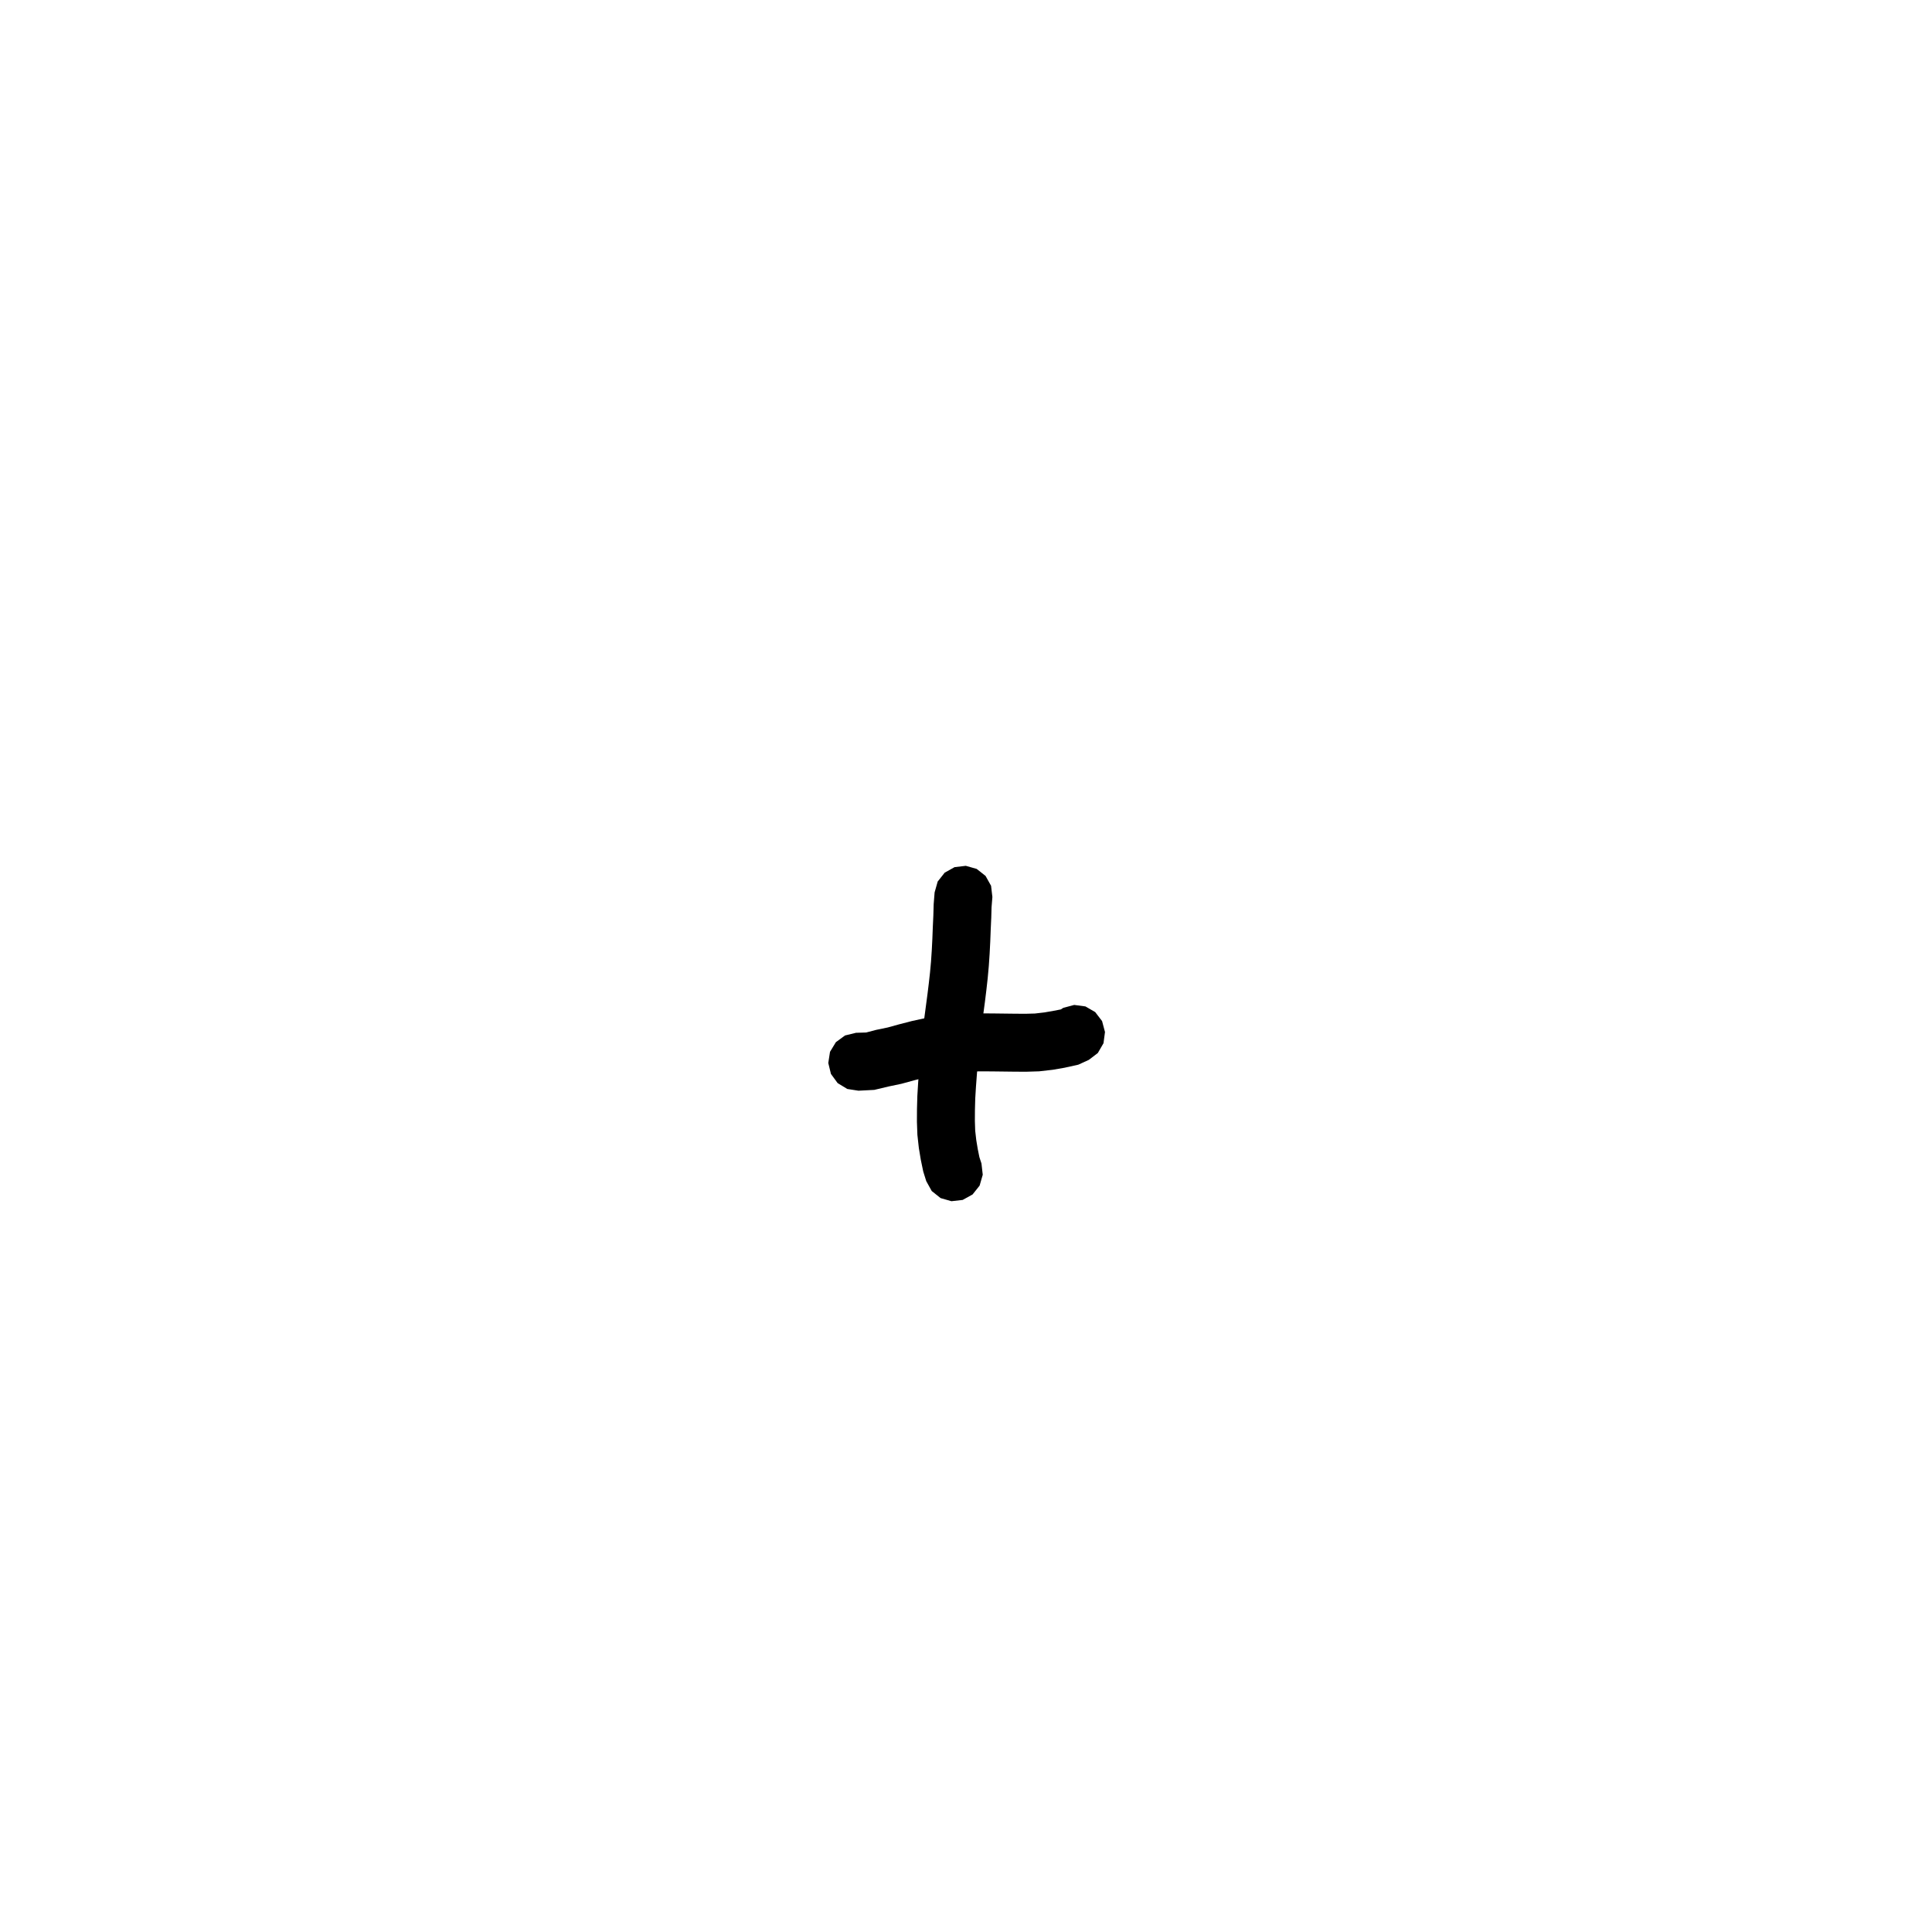
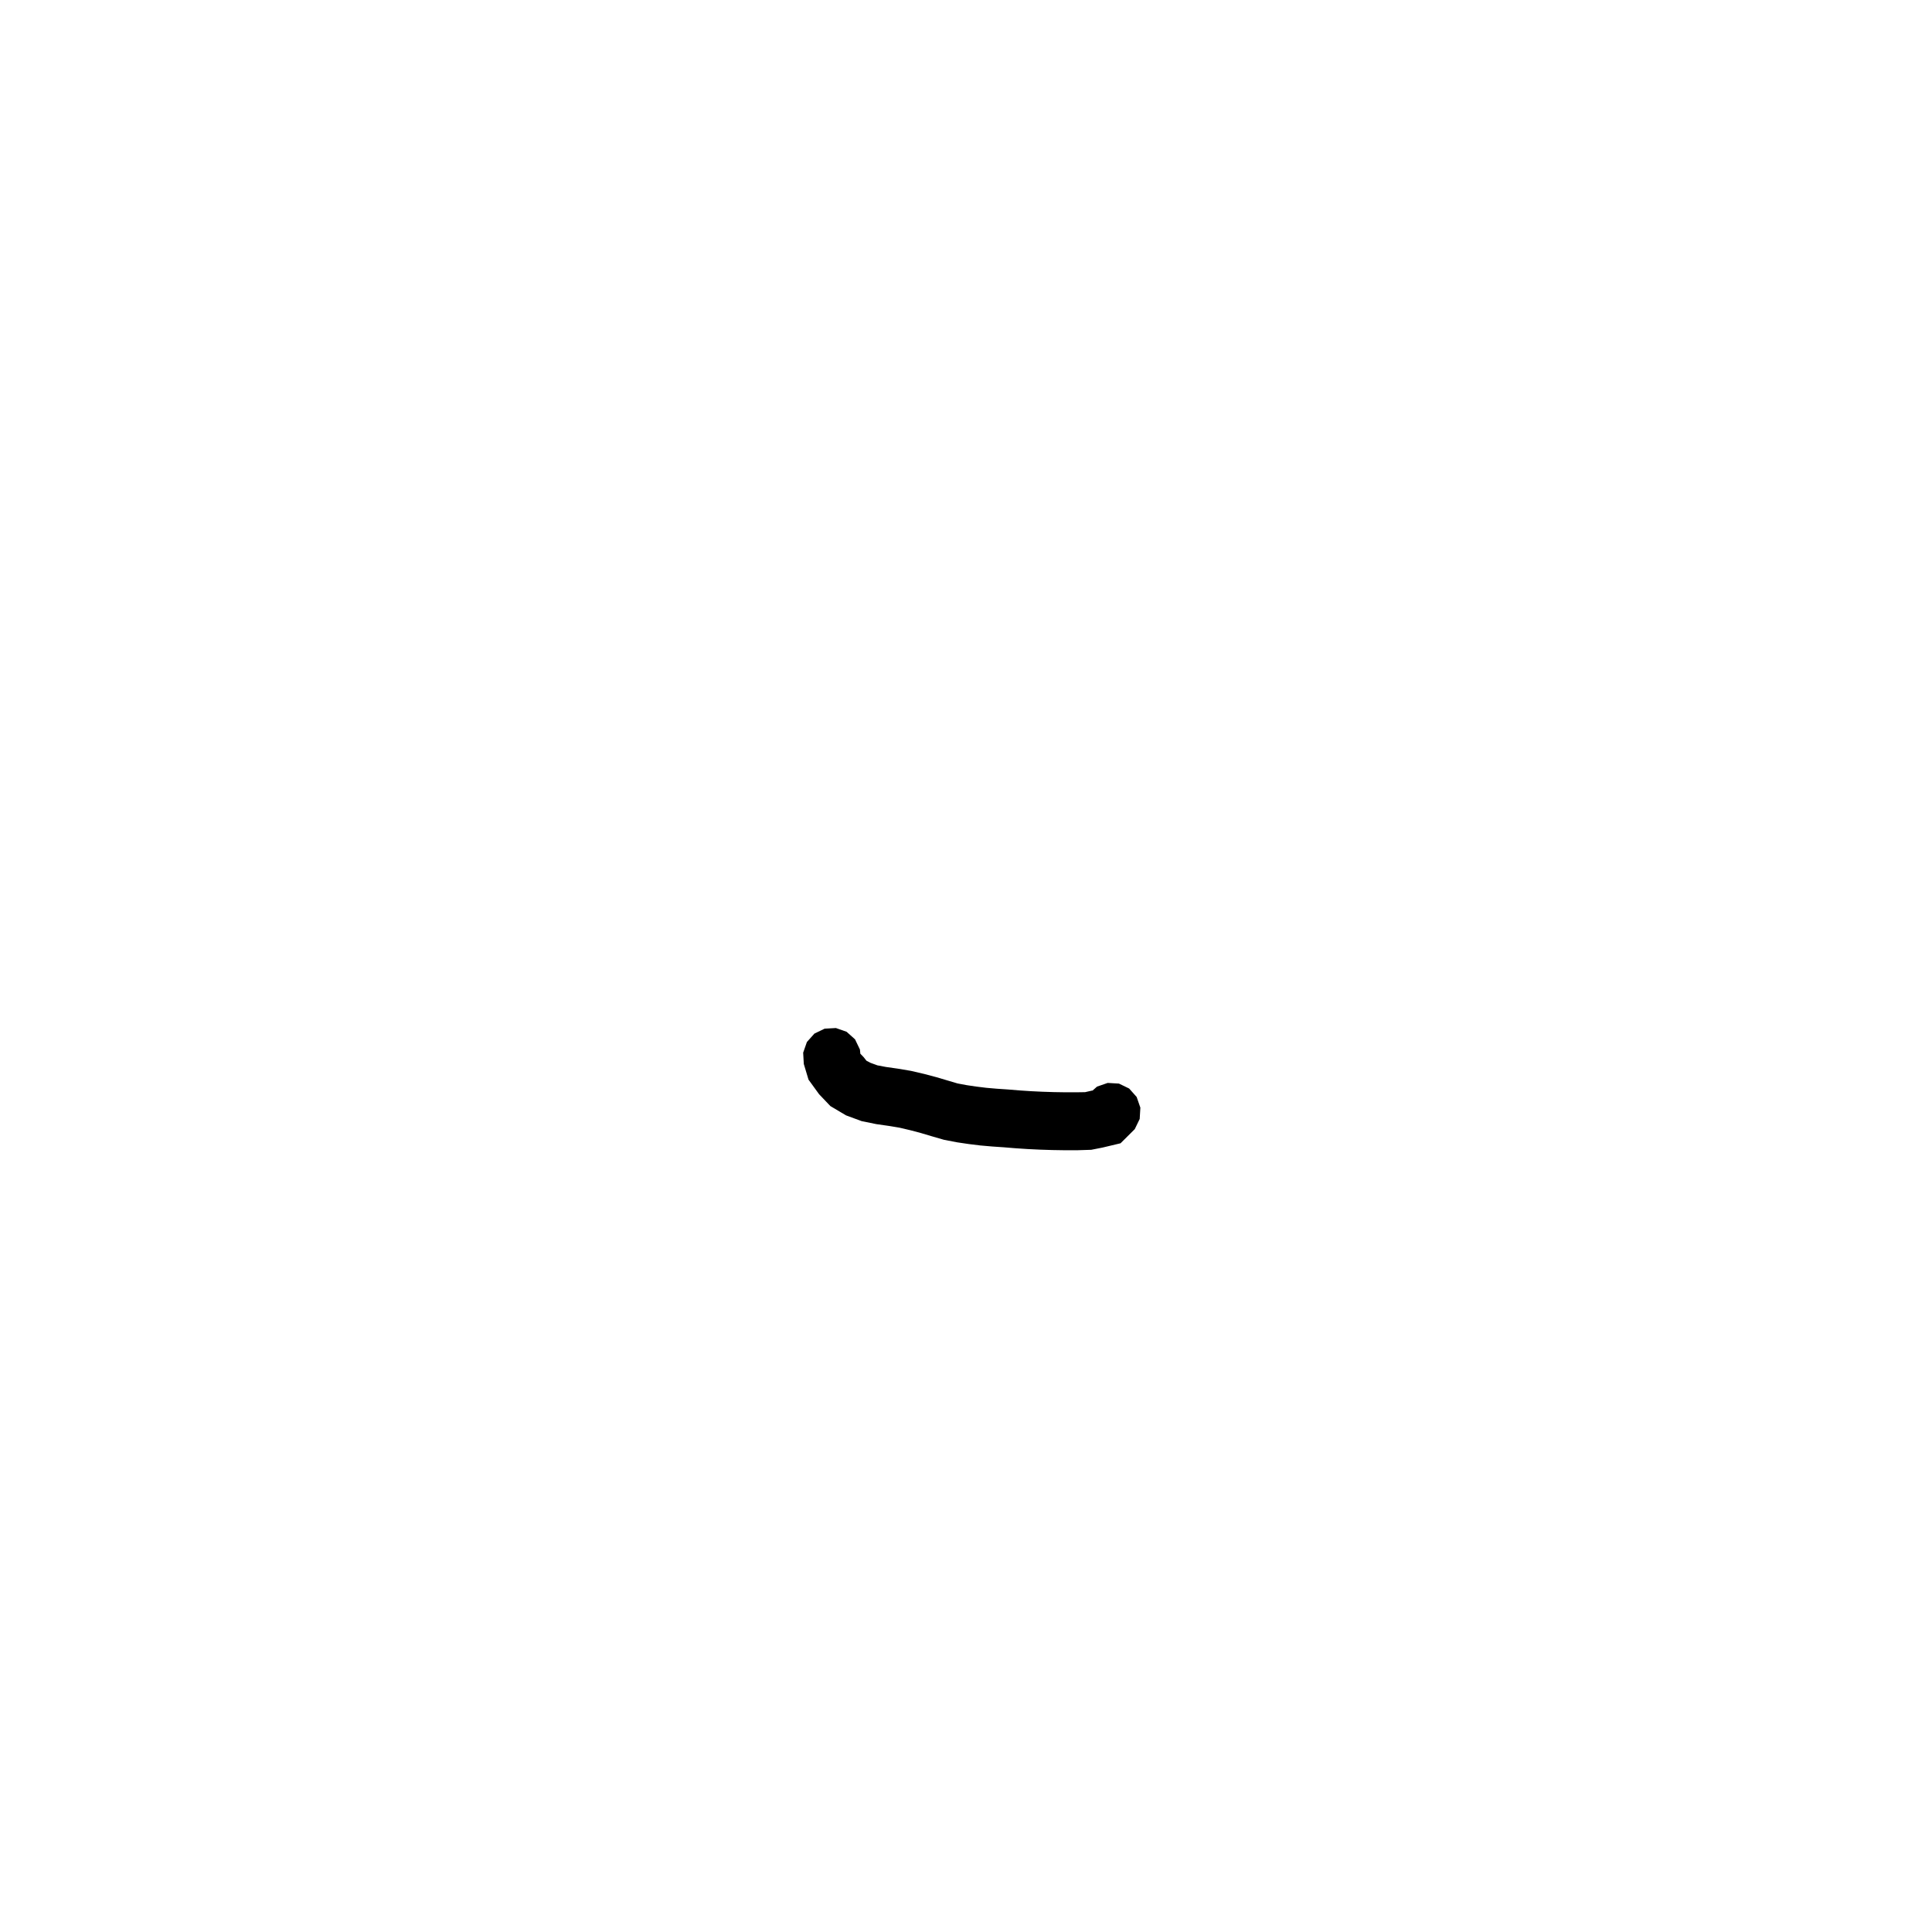
<svg xmlns="http://www.w3.org/2000/svg" viewBox="0 0 300 300" width="300" height="300">
-   <path d="M 133.303 169.364 L 135.755 169.237 L 138.03 168.698 L 139.964 168.293 L 141.942 167.752 L 143.704 167.296 L 145.351 166.934 L 147.096 166.681 L 148.896 166.485 L 150.617 166.384 L 152.349 166.356 L 154.078 166.367 L 155.755 166.387 L 157.491 166.408 L 159.328 166.418 L 161.354 166.355 L 163.456 166.116 L 165.28 165.801 L 167.44 165.324 L 169.076 164.575 L 170.471 163.508 L 171.351 161.989 L 171.582 160.249 L 171.13 158.552 L 170.063 157.157 L 168.544 156.277 L 166.804 156.046 L 165.107 156.498 L 164.714 156.746 L 163.581 156.963 L 162.187 157.206 L 160.701 157.379 L 159.221 157.419 L 157.572 157.408 L 155.864 157.388 L 154.158 157.367 L 152.298 157.357 L 150.276 157.391 L 148.141 157.517 L 145.96 157.753 L 143.745 158.078 L 141.617 158.541 L 139.625 159.055 L 137.849 159.545 L 136.03 159.924 L 134.489 160.327 L 132.919 160.372 L 131.213 160.788 L 129.796 161.825 L 128.884 163.325 L 128.615 165.06 L 129.031 166.766 L 130.068 168.183 L 131.568 169.095 Z" fill="black" fill-rule="nonzero" />
-   <path d="M 145.126 138.572 L 144.98 140.406 L 144.929 142.176 L 144.847 143.939 L 144.775 145.805 L 144.686 147.554 L 144.568 149.302 L 144.412 151.017 L 144.224 152.691 L 144.023 154.336 L 143.789 156.097 L 143.537 158.001 L 143.303 160.005 L 143.082 162.06 L 142.881 164.148 L 142.712 166.209 L 142.564 168.205 L 142.445 170.177 L 142.389 172.188 L 142.379 174.182 L 142.452 176.22 L 142.678 178.259 L 142.98 180.084 L 143.362 181.919 L 143.829 183.408 L 144.679 184.944 L 146.053 186.038 L 147.74 186.523 L 149.485 186.325 L 151.021 185.475 L 152.115 184.101 L 152.6 182.414 L 152.402 180.669 L 152.08 179.683 L 151.829 178.445 L 151.594 177.032 L 151.428 175.564 L 151.378 174.054 L 151.388 172.336 L 151.436 170.572 L 151.543 168.811 L 151.684 166.91 L 151.845 164.948 L 152.036 162.973 L 152.248 161.006 L 152.468 159.112 L 152.711 157.282 L 152.951 155.475 L 153.163 153.738 L 153.366 151.926 L 153.54 150.011 L 153.67 148.087 L 153.766 146.207 L 153.839 144.319 L 153.922 142.514 L 153.967 140.894 L 154.097 139.29 L 153.893 137.546 L 153.037 136.013 L 151.659 134.924 L 149.97 134.445 L 148.226 134.65 L 146.693 135.506 L 145.604 136.883 Z" fill="black" fill-rule="nonzero" />
+   <path d="M 124.814 165.213 L 125.545 167.646 L 127.186 169.908 L 128.942 171.753 L 131.369 173.193 L 133.799 174.089 L 136.074 174.553 L 138.022 174.832 L 139.696 175.111 L 141.35 175.5 L 142.97 175.929 L 144.681 176.437 L 146.591 176.989 L 148.624 177.379 L 150.389 177.641 L 152.228 177.867 L 154.069 178.028 L 155.828 178.148 L 157.66 178.298 L 159.559 178.423 L 161.474 178.516 L 163.417 178.578 L 165.358 178.609 L 167.246 178.609 L 169.448 178.539 L 171.198 178.195 L 173.997 177.528 L 176.207 175.329 L 176.972 173.749 L 177.075 171.996 L 176.5 170.337 L 175.333 169.025 L 173.753 168.259 L 172 168.156 L 170.342 168.732 L 169.029 169.898 L 169.843 169.544 L 169.611 169.336 L 168.49 169.59 L 167.132 169.61 L 165.431 169.61 L 163.633 169.581 L 161.837 169.523 L 160.073 169.437 L 158.322 169.322 L 156.504 169.173 L 154.765 169.054 L 153.166 168.916 L 151.594 168.723 L 150.129 168.506 L 148.693 168.238 L 147.222 167.803 L 145.403 167.264 L 143.524 166.766 L 141.468 166.287 L 139.404 165.939 L 137.583 165.68 L 136.238 165.426 L 135.169 165.035 L 134.545 164.71 L 134.088 164.132 L 133.595 163.622 L 133.528 162.965 L 132.767 161.383 L 131.457 160.213 L 129.8 159.633 L 128.047 159.731 L 126.465 160.493 L 125.295 161.802 L 124.715 163.46 Z" fill="black" fill-rule="nonzero" />
</svg>
